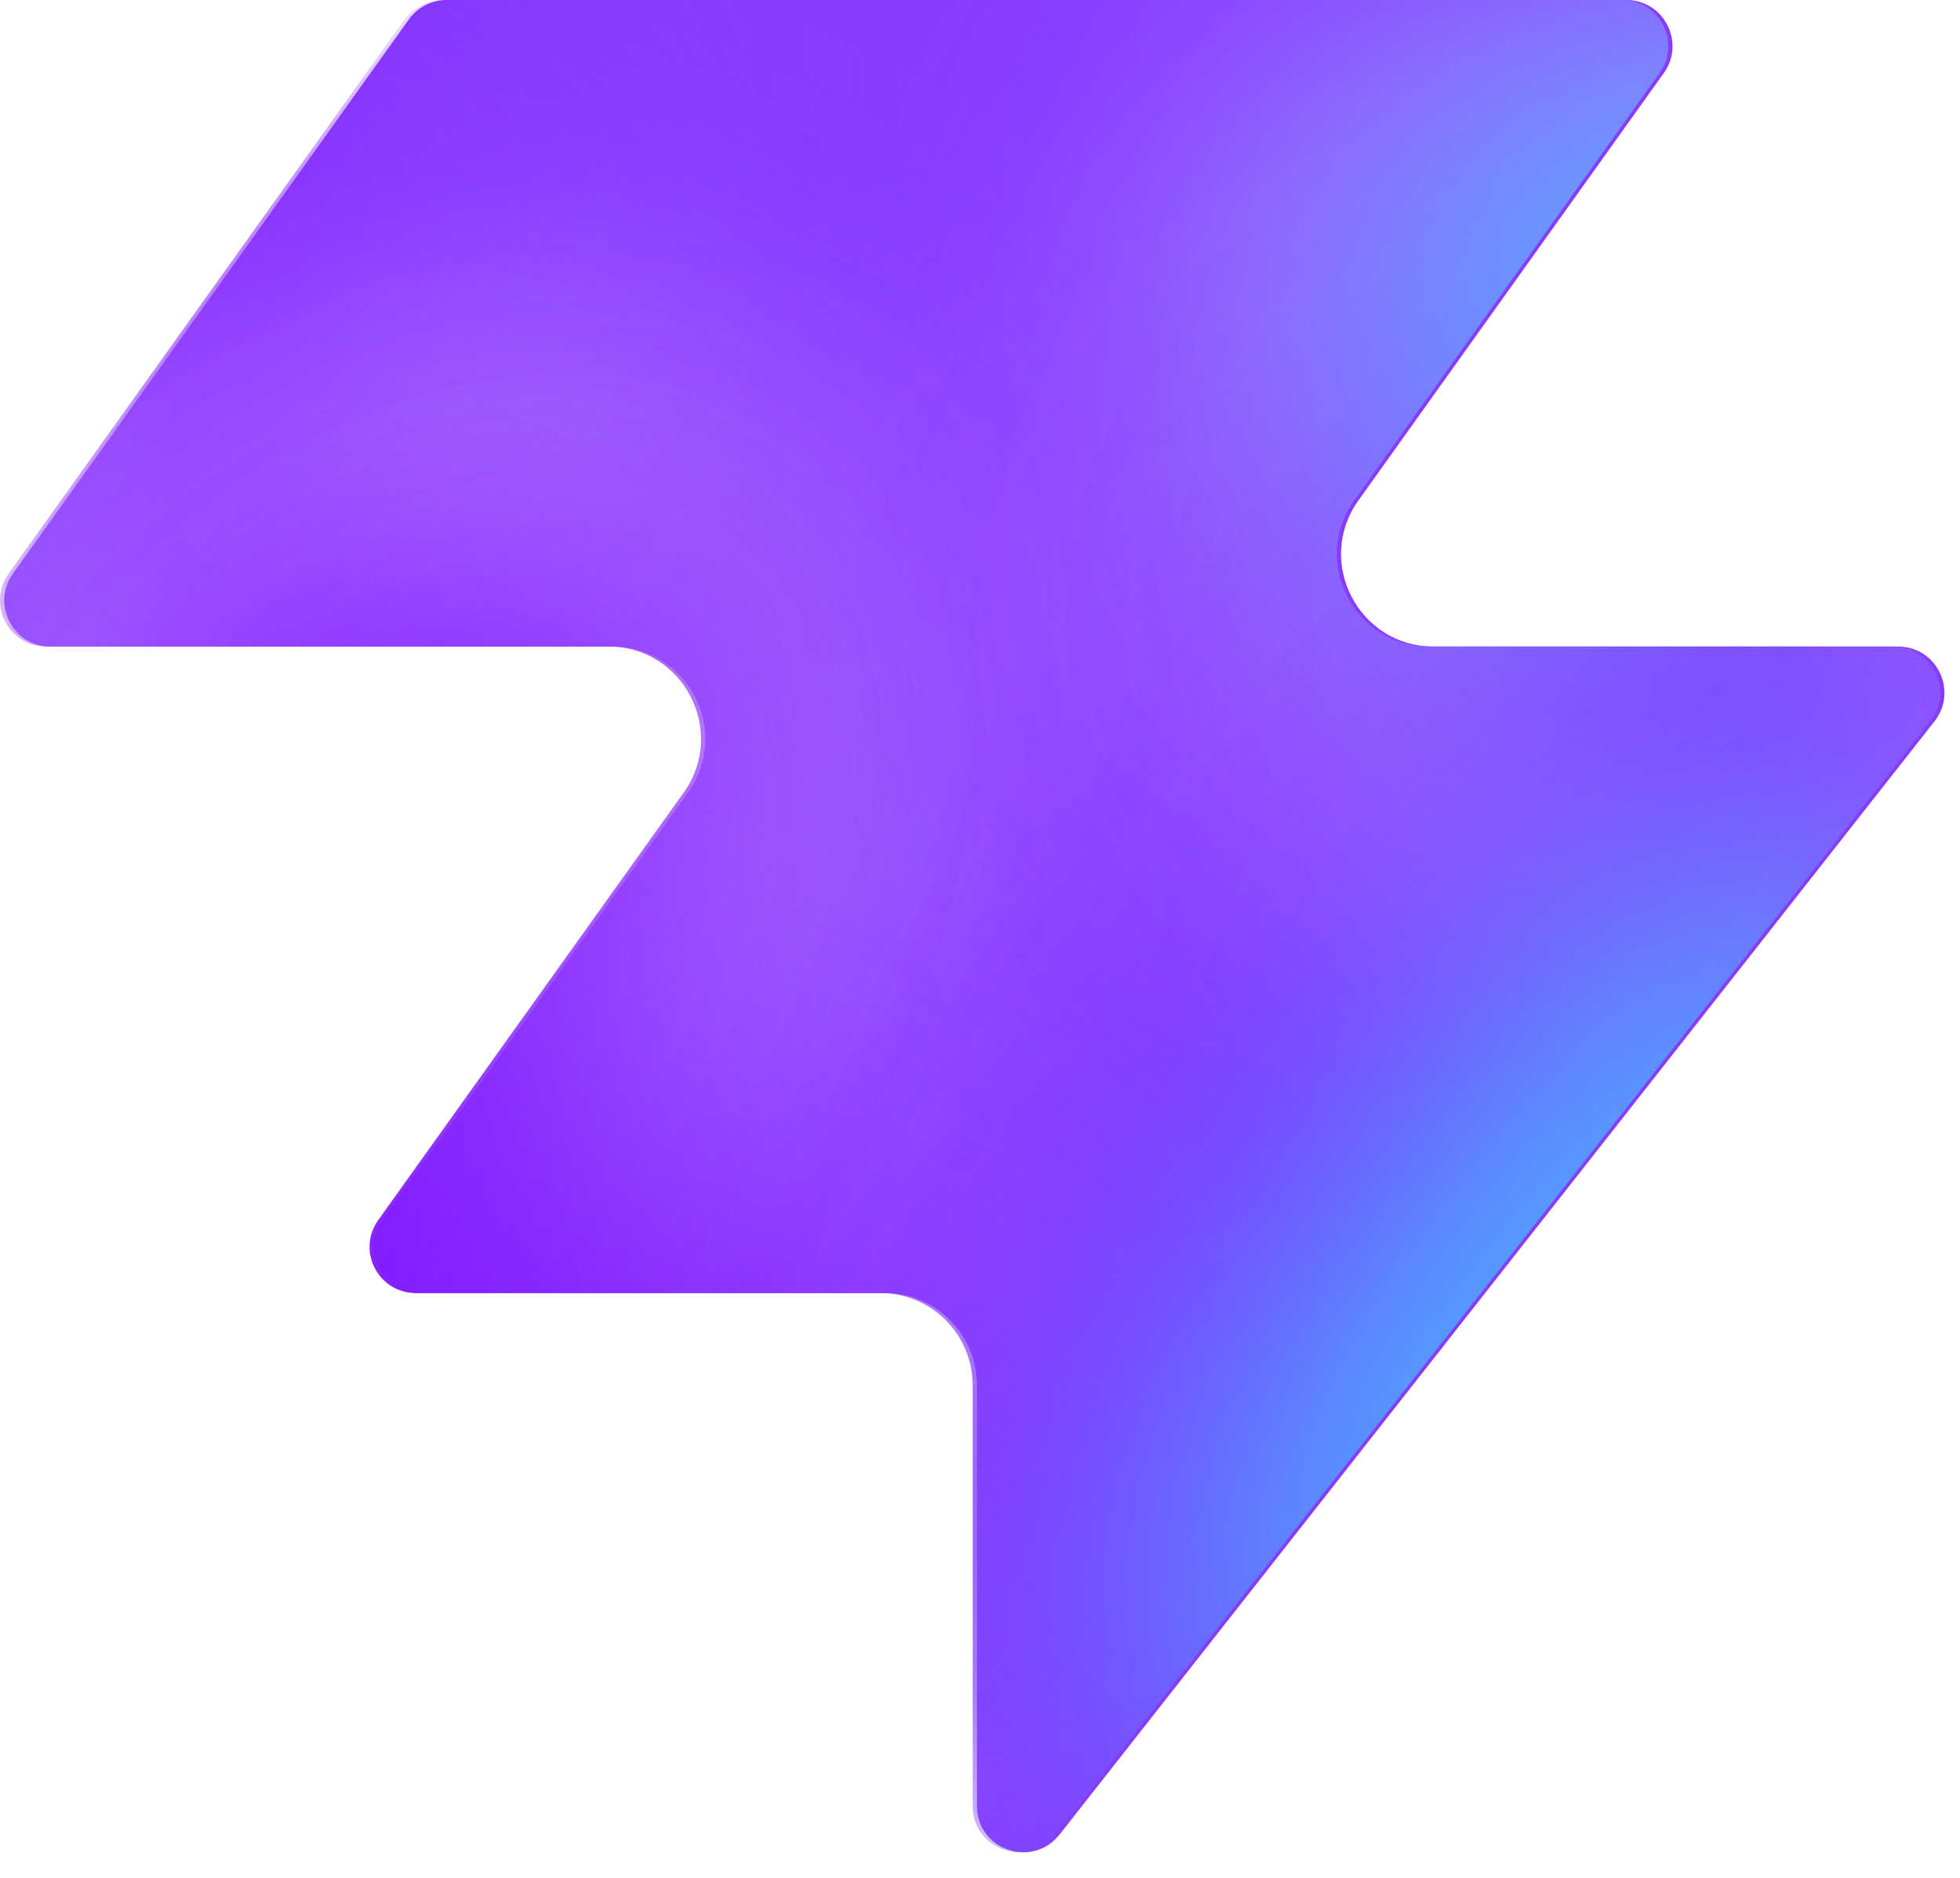
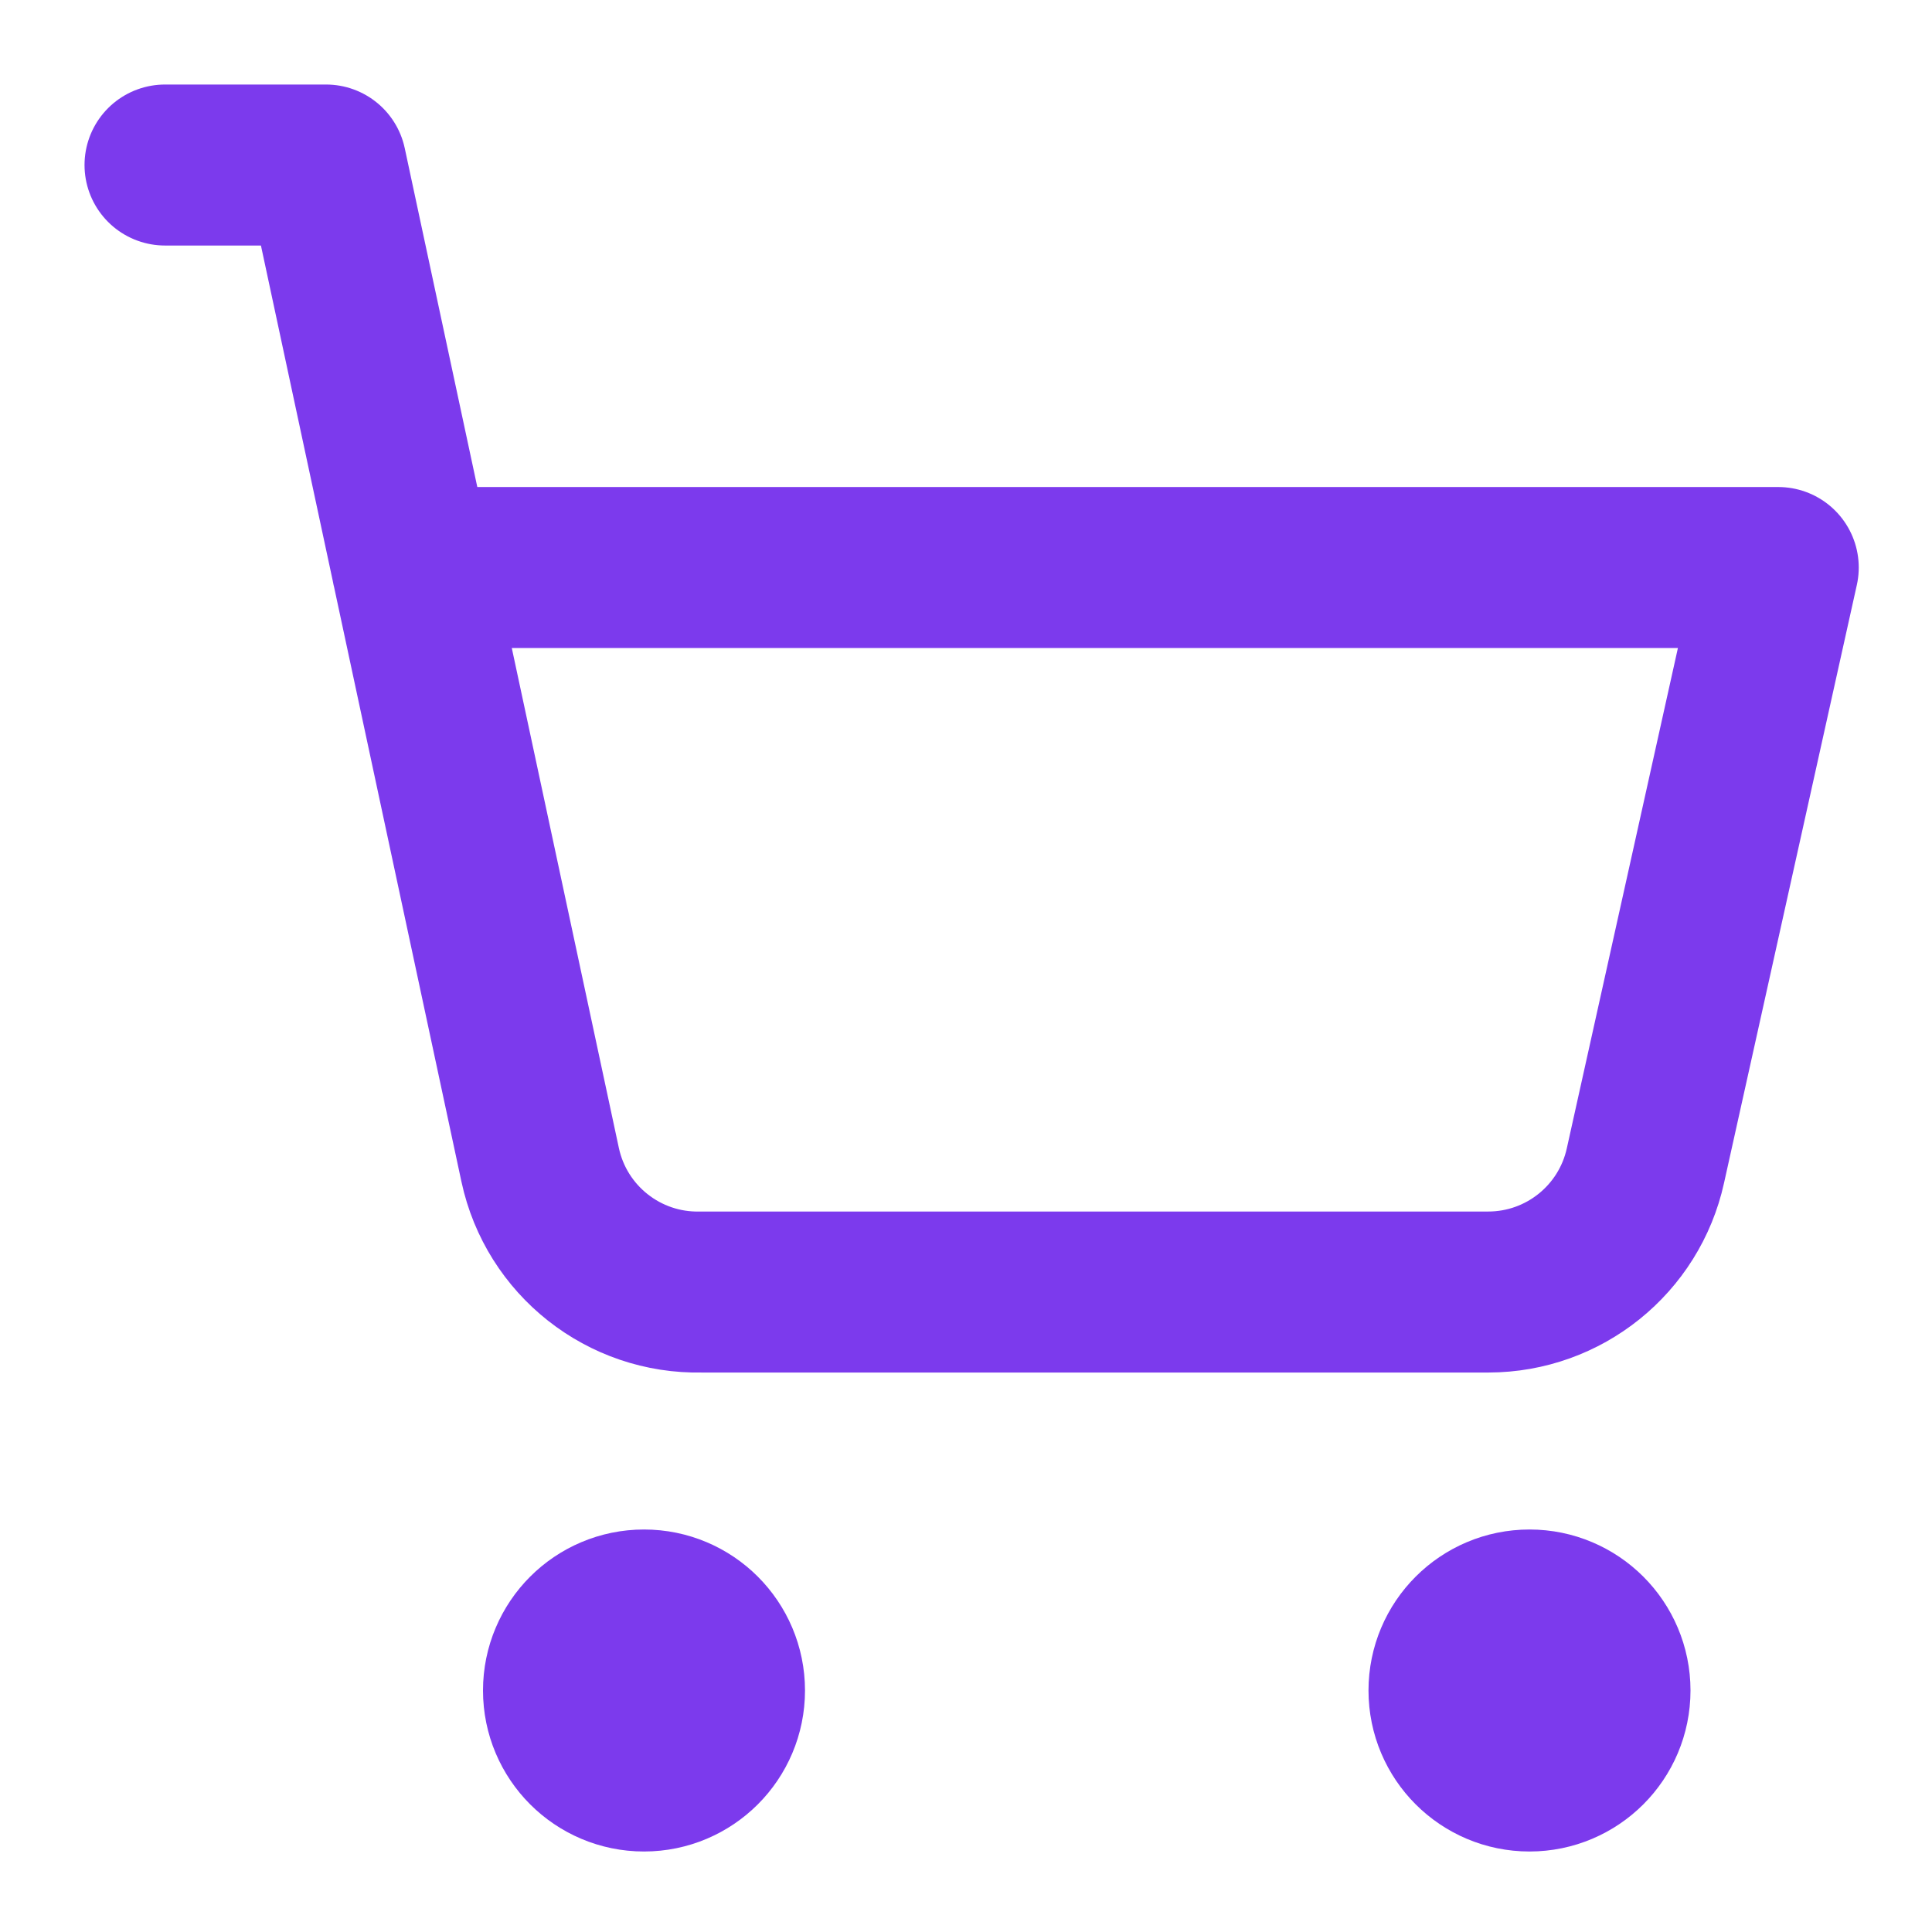
- <svg xmlns="http://www.w3.org/2000/svg" width="48" height="46" fill="none" viewBox="0 0 48 46">
-   <path fill="#863bff" d="M25.946 44.938c-.664.845-2.021.375-2.021-.698V33.937a2.26 2.26 0 0 0-2.262-2.262H10.287c-.92 0-1.456-1.04-.92-1.788l7.48-10.471c1.07-1.497 0-3.578-1.842-3.578H1.237c-.92 0-1.456-1.04-.92-1.788L10.013.474c.214-.297.556-.474.92-.474h28.894c.92 0 1.456 1.04.92 1.788l-7.48 10.471c-1.07 1.498 0 3.579 1.842 3.579h11.377c.943 0 1.473 1.088.89 1.83L25.947 44.94z" style="fill:#863bff;fill:color(display-p3 .525 .23 1);fill-opacity:1" />
-   <mask id="a" width="48" height="46" x="0" y="0" maskUnits="userSpaceOnUse" style="mask-type:alpha">
-     <path fill="#000" d="M25.842 44.938c-.664.844-2.021.375-2.021-.698V33.937a2.26 2.26 0 0 0-2.262-2.262H10.183c-.92 0-1.456-1.04-.92-1.788l7.48-10.471c1.07-1.498 0-3.579-1.842-3.579H1.133c-.92 0-1.456-1.04-.92-1.787L9.91.473c.214-.297.556-.474.92-.474h28.894c.92 0 1.456 1.04.92 1.788l-7.48 10.471c-1.07 1.498 0 3.578 1.842 3.578h11.377c.943 0 1.473 1.088.89 1.832L25.843 44.94z" style="fill:#000;fill-opacity:1" />
-   </mask>
-   <g mask="url(#a)">
-     <g filter="url(#b)">
-       <ellipse cx="5.508" cy="14.704" fill="#ede6ff" rx="5.508" ry="14.704" style="fill:#ede6ff;fill:color(display-p3 .927 .903 1);fill-opacity:1" transform="matrix(.00324 1 1 -.00324 -4.47 31.516)" />
-     </g>
-     <g filter="url(#c)">
-       <ellipse cx="10.399" cy="29.851" fill="#ede6ff" rx="10.399" ry="29.851" style="fill:#ede6ff;fill:color(display-p3 .927 .903 1);fill-opacity:1" transform="matrix(.00324 1 1 -.00324 -39.328 7.883)" />
-     </g>
-     <g filter="url(#d)">
-       <ellipse cx="5.508" cy="30.487" fill="#7e14ff" rx="5.508" ry="30.487" style="fill:#7e14ff;fill:color(display-p3 .492 .077 1);fill-opacity:1" transform="rotate(89.814 -25.913 -14.639)scale(1 -1)" />
-     </g>
-     <g filter="url(#e)">
-       <ellipse cx="5.508" cy="30.599" fill="#7e14ff" rx="5.508" ry="30.599" style="fill:#7e14ff;fill:color(display-p3 .492 .077 1);fill-opacity:1" transform="rotate(89.814 -32.644 -3.334)scale(1 -1)" />
-     </g>
-     <g filter="url(#f)">
-       <ellipse cx="5.508" cy="30.599" fill="#7e14ff" rx="5.508" ry="30.599" style="fill:#7e14ff;fill:color(display-p3 .492 .077 1);fill-opacity:1" transform="matrix(.00324 1 1 -.00324 -34.34 30.47)" />
-     </g>
-     <g filter="url(#g)">
-       <ellipse cx="14.072" cy="22.078" fill="#ede6ff" rx="14.072" ry="22.078" style="fill:#ede6ff;fill:color(display-p3 .927 .903 1);fill-opacity:1" transform="rotate(93.35 24.506 48.493)scale(-1 1)" />
-     </g>
-     <g filter="url(#h)">
-       <ellipse cx="3.47" cy="21.501" fill="#7e14ff" rx="3.47" ry="21.501" style="fill:#7e14ff;fill:color(display-p3 .492 .077 1);fill-opacity:1" transform="rotate(89.009 28.708 47.59)scale(-1 1)" />
-     </g>
-     <g filter="url(#i)">
-       <ellipse cx="3.47" cy="21.501" fill="#7e14ff" rx="3.47" ry="21.501" style="fill:#7e14ff;fill:color(display-p3 .492 .077 1);fill-opacity:1" transform="rotate(89.009 28.708 47.59)scale(-1 1)" />
-     </g>
-     <g filter="url(#j)">
-       <ellipse cx=".387" cy="8.972" fill="#7e14ff" rx="4.407" ry="29.108" style="fill:#7e14ff;fill:color(display-p3 .492 .077 1);fill-opacity:1" transform="rotate(39.51 .387 8.972)" />
-     </g>
-     <g filter="url(#k)">
-       <ellipse cx="47.523" cy="-6.092" fill="#7e14ff" rx="4.407" ry="29.108" style="fill:#7e14ff;fill:color(display-p3 .492 .077 1);fill-opacity:1" transform="rotate(37.892 47.523 -6.092)" />
-     </g>
-     <g filter="url(#l)">
-       <ellipse cx="41.412" cy="6.333" fill="#47bfff" rx="5.971" ry="9.665" style="fill:#47bfff;fill:color(display-p3 .28 .748 1);fill-opacity:1" transform="rotate(37.892 41.412 6.333)" />
-     </g>
-     <g filter="url(#m)">
-       <ellipse cx="-1.879" cy="38.332" fill="#7e14ff" rx="4.407" ry="29.108" style="fill:#7e14ff;fill:color(display-p3 .492 .077 1);fill-opacity:1" transform="rotate(37.892 -1.88 38.332)" />
-     </g>
-     <g filter="url(#n)">
-       <ellipse cx="-1.879" cy="38.332" fill="#7e14ff" rx="4.407" ry="29.108" style="fill:#7e14ff;fill:color(display-p3 .492 .077 1);fill-opacity:1" transform="rotate(37.892 -1.88 38.332)" />
-     </g>
-     <g filter="url(#o)">
-       <ellipse cx="35.651" cy="29.907" fill="#7e14ff" rx="4.407" ry="29.108" style="fill:#7e14ff;fill:color(display-p3 .492 .077 1);fill-opacity:1" transform="rotate(37.892 35.651 29.907)" />
-     </g>
-     <g filter="url(#p)">
-       <ellipse cx="38.418" cy="32.4" fill="#47bfff" rx="5.971" ry="15.297" style="fill:#47bfff;fill:color(display-p3 .28 .748 1);fill-opacity:1" transform="rotate(37.892 38.418 32.4)" />
-     </g>
-   </g>
-   <defs>
-     <filter id="b" width="60.045" height="41.654" x="-19.77" y="16.149" color-interpolation-filters="sRGB" filterUnits="userSpaceOnUse">
-       <feFlood flood-opacity="0" result="BackgroundImageFix" />
-       <feBlend in="SourceGraphic" in2="BackgroundImageFix" result="shape" />
-       <feGaussianBlur result="effect1_foregroundBlur_2002_17158" stdDeviation="7.659" />
-     </filter>
-     <filter id="c" width="90.34" height="51.437" x="-54.613" y="-7.533" color-interpolation-filters="sRGB" filterUnits="userSpaceOnUse">
-       <feFlood flood-opacity="0" result="BackgroundImageFix" />
-       <feBlend in="SourceGraphic" in2="BackgroundImageFix" result="shape" />
-       <feGaussianBlur result="effect1_foregroundBlur_2002_17158" stdDeviation="7.659" />
-     </filter>
-     <filter id="d" width="79.355" height="29.4" x="-49.64" y="2.03" color-interpolation-filters="sRGB" filterUnits="userSpaceOnUse">
-       <feFlood flood-opacity="0" result="BackgroundImageFix" />
-       <feBlend in="SourceGraphic" in2="BackgroundImageFix" result="shape" />
-       <feGaussianBlur result="effect1_foregroundBlur_2002_17158" stdDeviation="4.596" />
-     </filter>
-     <filter id="e" width="79.579" height="29.4" x="-45.045" y="20.029" color-interpolation-filters="sRGB" filterUnits="userSpaceOnUse">
-       <feFlood flood-opacity="0" result="BackgroundImageFix" />
-       <feBlend in="SourceGraphic" in2="BackgroundImageFix" result="shape" />
-       <feGaussianBlur result="effect1_foregroundBlur_2002_17158" stdDeviation="4.596" />
-     </filter>
-     <filter id="f" width="79.579" height="29.4" x="-43.513" y="21.178" color-interpolation-filters="sRGB" filterUnits="userSpaceOnUse">
-       <feFlood flood-opacity="0" result="BackgroundImageFix" />
-       <feBlend in="SourceGraphic" in2="BackgroundImageFix" result="shape" />
-       <feGaussianBlur result="effect1_foregroundBlur_2002_17158" stdDeviation="4.596" />
-     </filter>
-     <filter id="g" width="74.749" height="58.852" x="15.756" y="-17.901" color-interpolation-filters="sRGB" filterUnits="userSpaceOnUse">
-       <feFlood flood-opacity="0" result="BackgroundImageFix" />
-       <feBlend in="SourceGraphic" in2="BackgroundImageFix" result="shape" />
-       <feGaussianBlur result="effect1_foregroundBlur_2002_17158" stdDeviation="7.659" />
-     </filter>
-     <filter id="h" width="61.377" height="25.362" x="23.548" y="2.284" color-interpolation-filters="sRGB" filterUnits="userSpaceOnUse">
-       <feFlood flood-opacity="0" result="BackgroundImageFix" />
-       <feBlend in="SourceGraphic" in2="BackgroundImageFix" result="shape" />
-       <feGaussianBlur result="effect1_foregroundBlur_2002_17158" stdDeviation="4.596" />
-     </filter>
-     <filter id="i" width="61.377" height="25.362" x="23.548" y="2.284" color-interpolation-filters="sRGB" filterUnits="userSpaceOnUse">
-       <feFlood flood-opacity="0" result="BackgroundImageFix" />
-       <feBlend in="SourceGraphic" in2="BackgroundImageFix" result="shape" />
-       <feGaussianBlur result="effect1_foregroundBlur_2002_17158" stdDeviation="4.596" />
-     </filter>
-     <filter id="j" width="56.045" height="63.649" x="-27.636" y="-22.853" color-interpolation-filters="sRGB" filterUnits="userSpaceOnUse">
-       <feFlood flood-opacity="0" result="BackgroundImageFix" />
-       <feBlend in="SourceGraphic" in2="BackgroundImageFix" result="shape" />
-       <feGaussianBlur result="effect1_foregroundBlur_2002_17158" stdDeviation="4.596" />
-     </filter>
-     <filter id="k" width="54.814" height="64.646" x="20.116" y="-38.415" color-interpolation-filters="sRGB" filterUnits="userSpaceOnUse">
-       <feFlood flood-opacity="0" result="BackgroundImageFix" />
-       <feBlend in="SourceGraphic" in2="BackgroundImageFix" result="shape" />
-       <feGaussianBlur result="effect1_foregroundBlur_2002_17158" stdDeviation="4.596" />
-     </filter>
-     <filter id="l" width="33.541" height="35.313" x="24.641" y="-11.323" color-interpolation-filters="sRGB" filterUnits="userSpaceOnUse">
-       <feFlood flood-opacity="0" result="BackgroundImageFix" />
-       <feBlend in="SourceGraphic" in2="BackgroundImageFix" result="shape" />
-       <feGaussianBlur result="effect1_foregroundBlur_2002_17158" stdDeviation="4.596" />
-     </filter>
-     <filter id="m" width="54.814" height="64.646" x="-29.286" y="6.009" color-interpolation-filters="sRGB" filterUnits="userSpaceOnUse">
-       <feFlood flood-opacity="0" result="BackgroundImageFix" />
-       <feBlend in="SourceGraphic" in2="BackgroundImageFix" result="shape" />
-       <feGaussianBlur result="effect1_foregroundBlur_2002_17158" stdDeviation="4.596" />
-     </filter>
-     <filter id="n" width="54.814" height="64.646" x="-29.286" y="6.009" color-interpolation-filters="sRGB" filterUnits="userSpaceOnUse">
-       <feFlood flood-opacity="0" result="BackgroundImageFix" />
-       <feBlend in="SourceGraphic" in2="BackgroundImageFix" result="shape" />
-       <feGaussianBlur result="effect1_foregroundBlur_2002_17158" stdDeviation="4.596" />
-     </filter>
-     <filter id="o" width="54.814" height="64.646" x="8.244" y="-2.416" color-interpolation-filters="sRGB" filterUnits="userSpaceOnUse">
-       <feFlood flood-opacity="0" result="BackgroundImageFix" />
-       <feBlend in="SourceGraphic" in2="BackgroundImageFix" result="shape" />
-       <feGaussianBlur result="effect1_foregroundBlur_2002_17158" stdDeviation="4.596" />
-     </filter>
-     <filter id="p" width="39.409" height="43.623" x="18.713" y="10.588" color-interpolation-filters="sRGB" filterUnits="userSpaceOnUse">
-       <feFlood flood-opacity="0" result="BackgroundImageFix" />
-       <feBlend in="SourceGraphic" in2="BackgroundImageFix" result="shape" />
-       <feGaussianBlur result="effect1_foregroundBlur_2002_17158" stdDeviation="4.596" />
-     </filter>
-   </defs>
+ <svg xmlns="http://www.w3.org/2000/svg" viewBox="0 0 24 24" fill="none" stroke="#7c3aed" stroke-width="2" stroke-linecap="round" stroke-linejoin="round">
+   <circle cx="8" cy="21" r="1" />
+   <circle cx="19" cy="21" r="1" />
+   <path d="M2.05 2.05h2l2.66 12.42a2 2 0 0 0 2 1.58h9.78a2 2 0 0 0 1.95-1.57l1.65-7.43H5.12" />
</svg>
